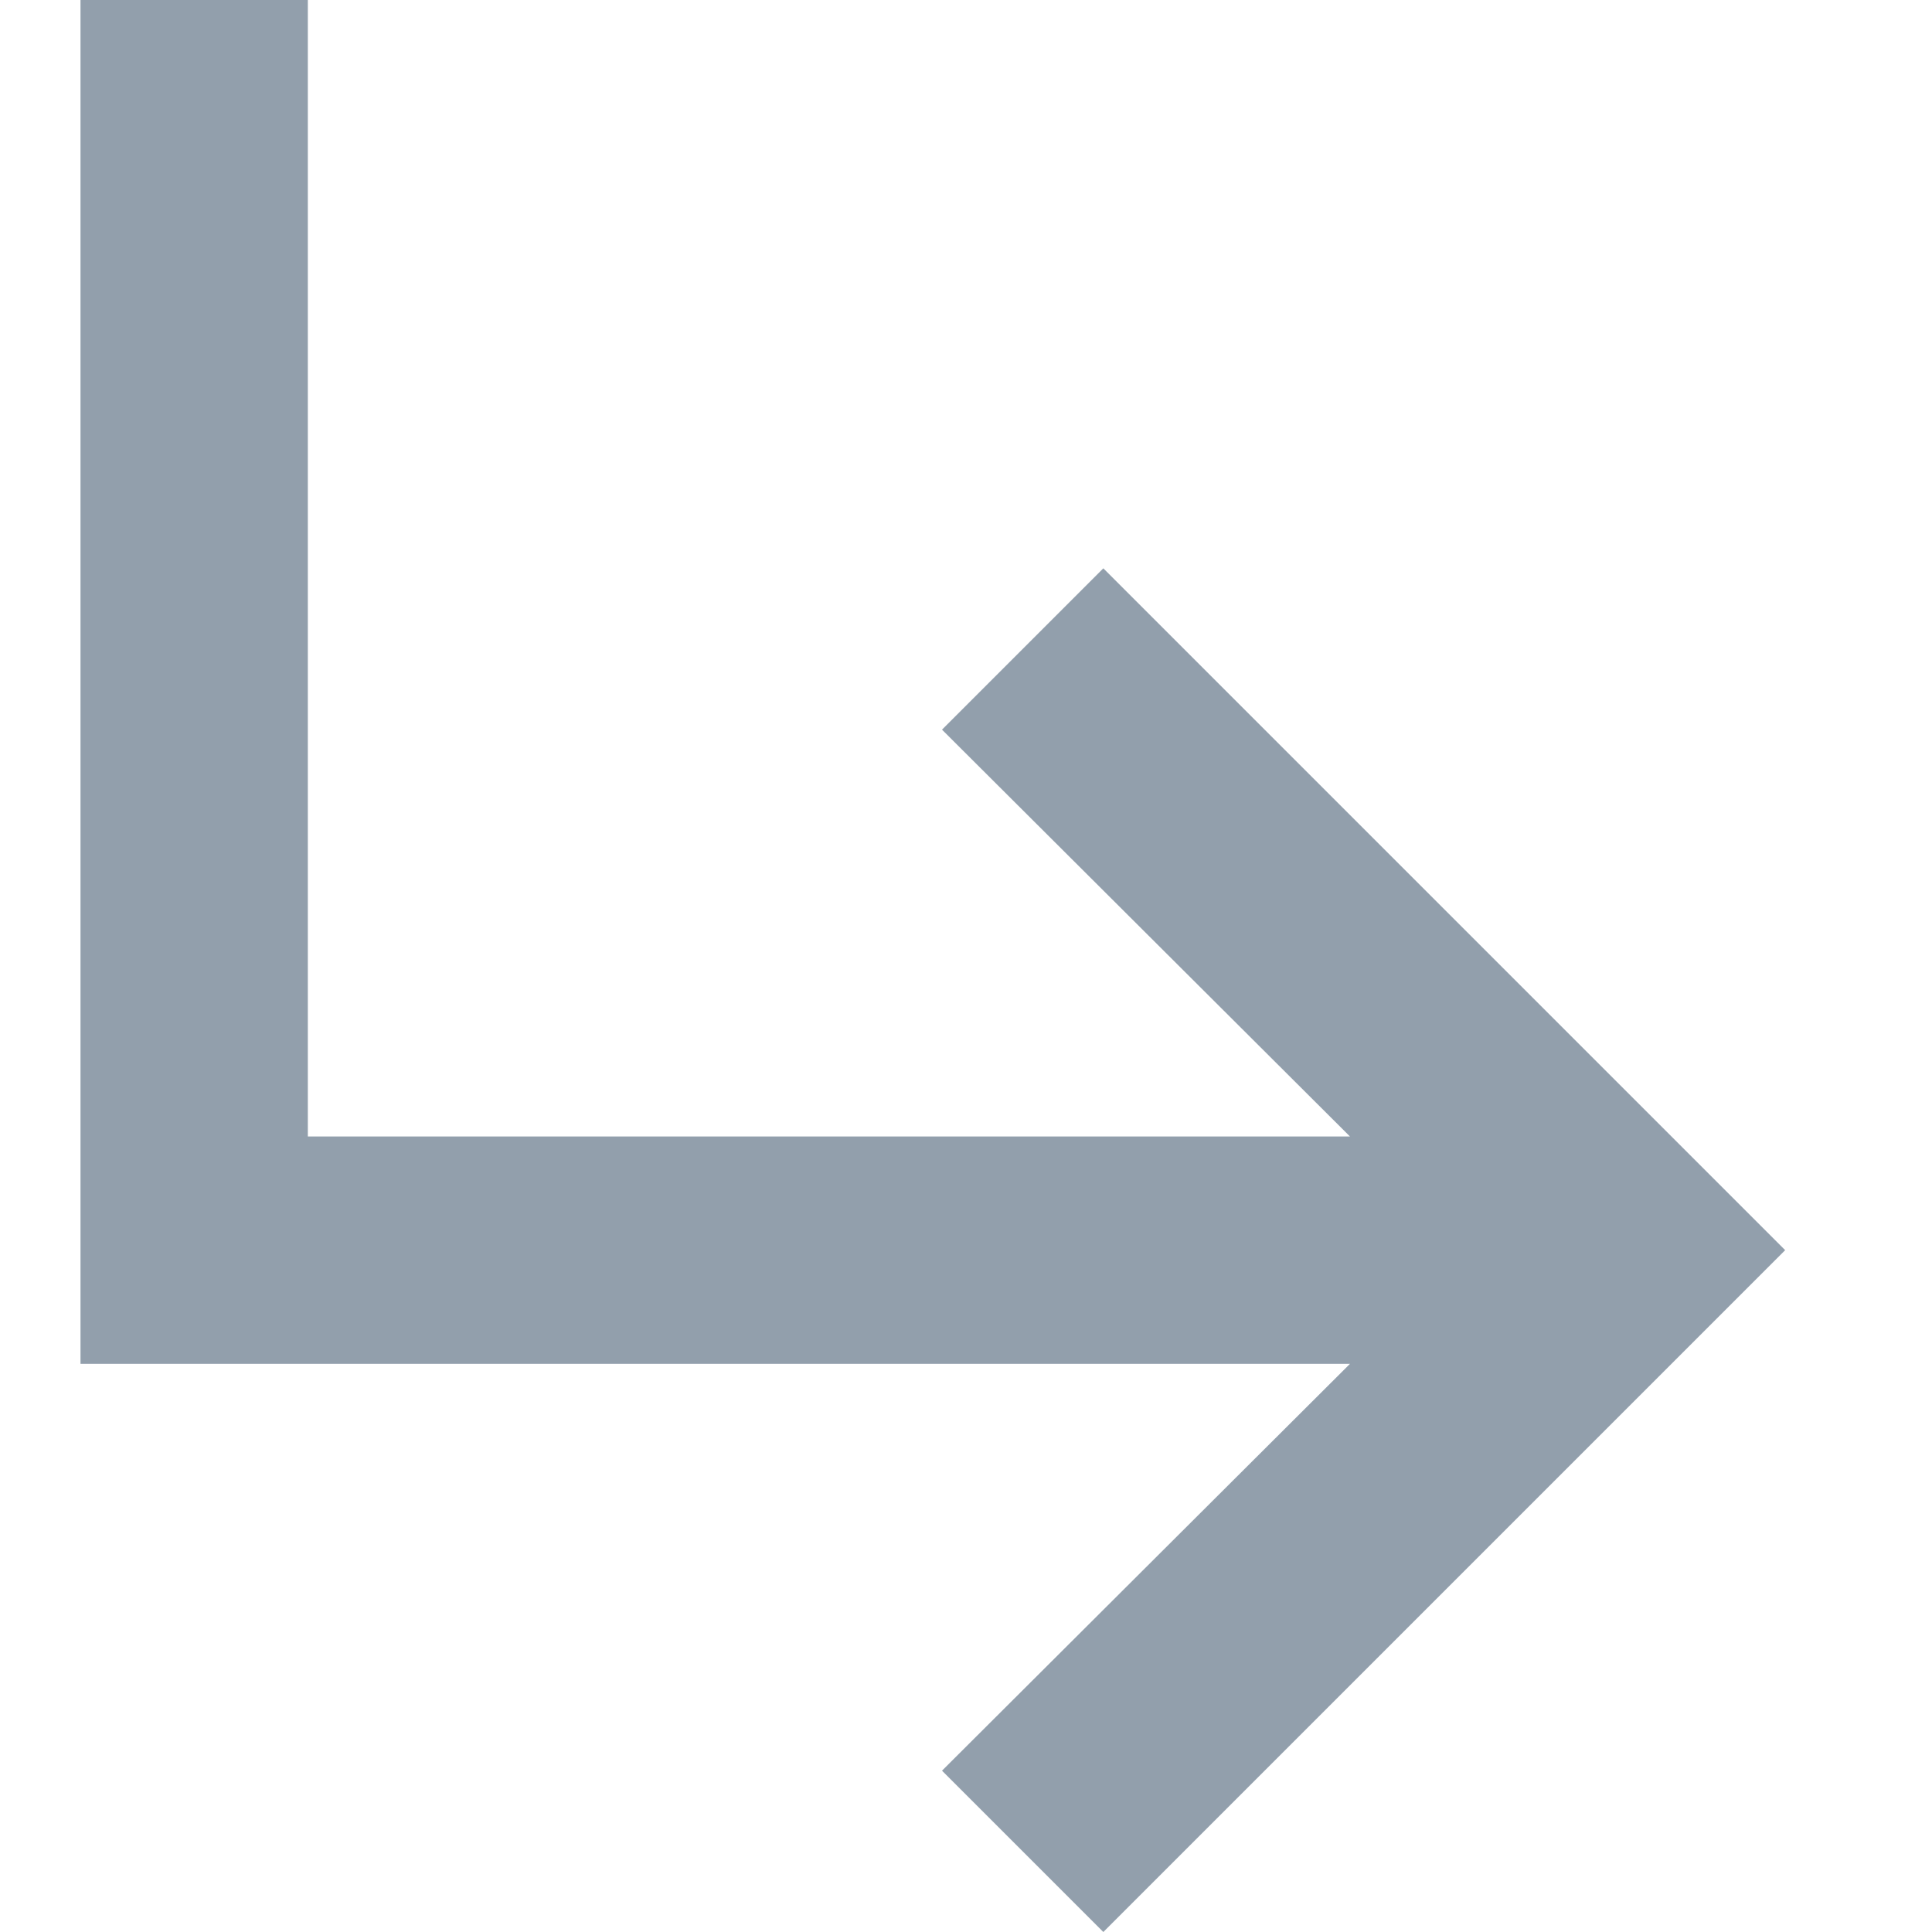
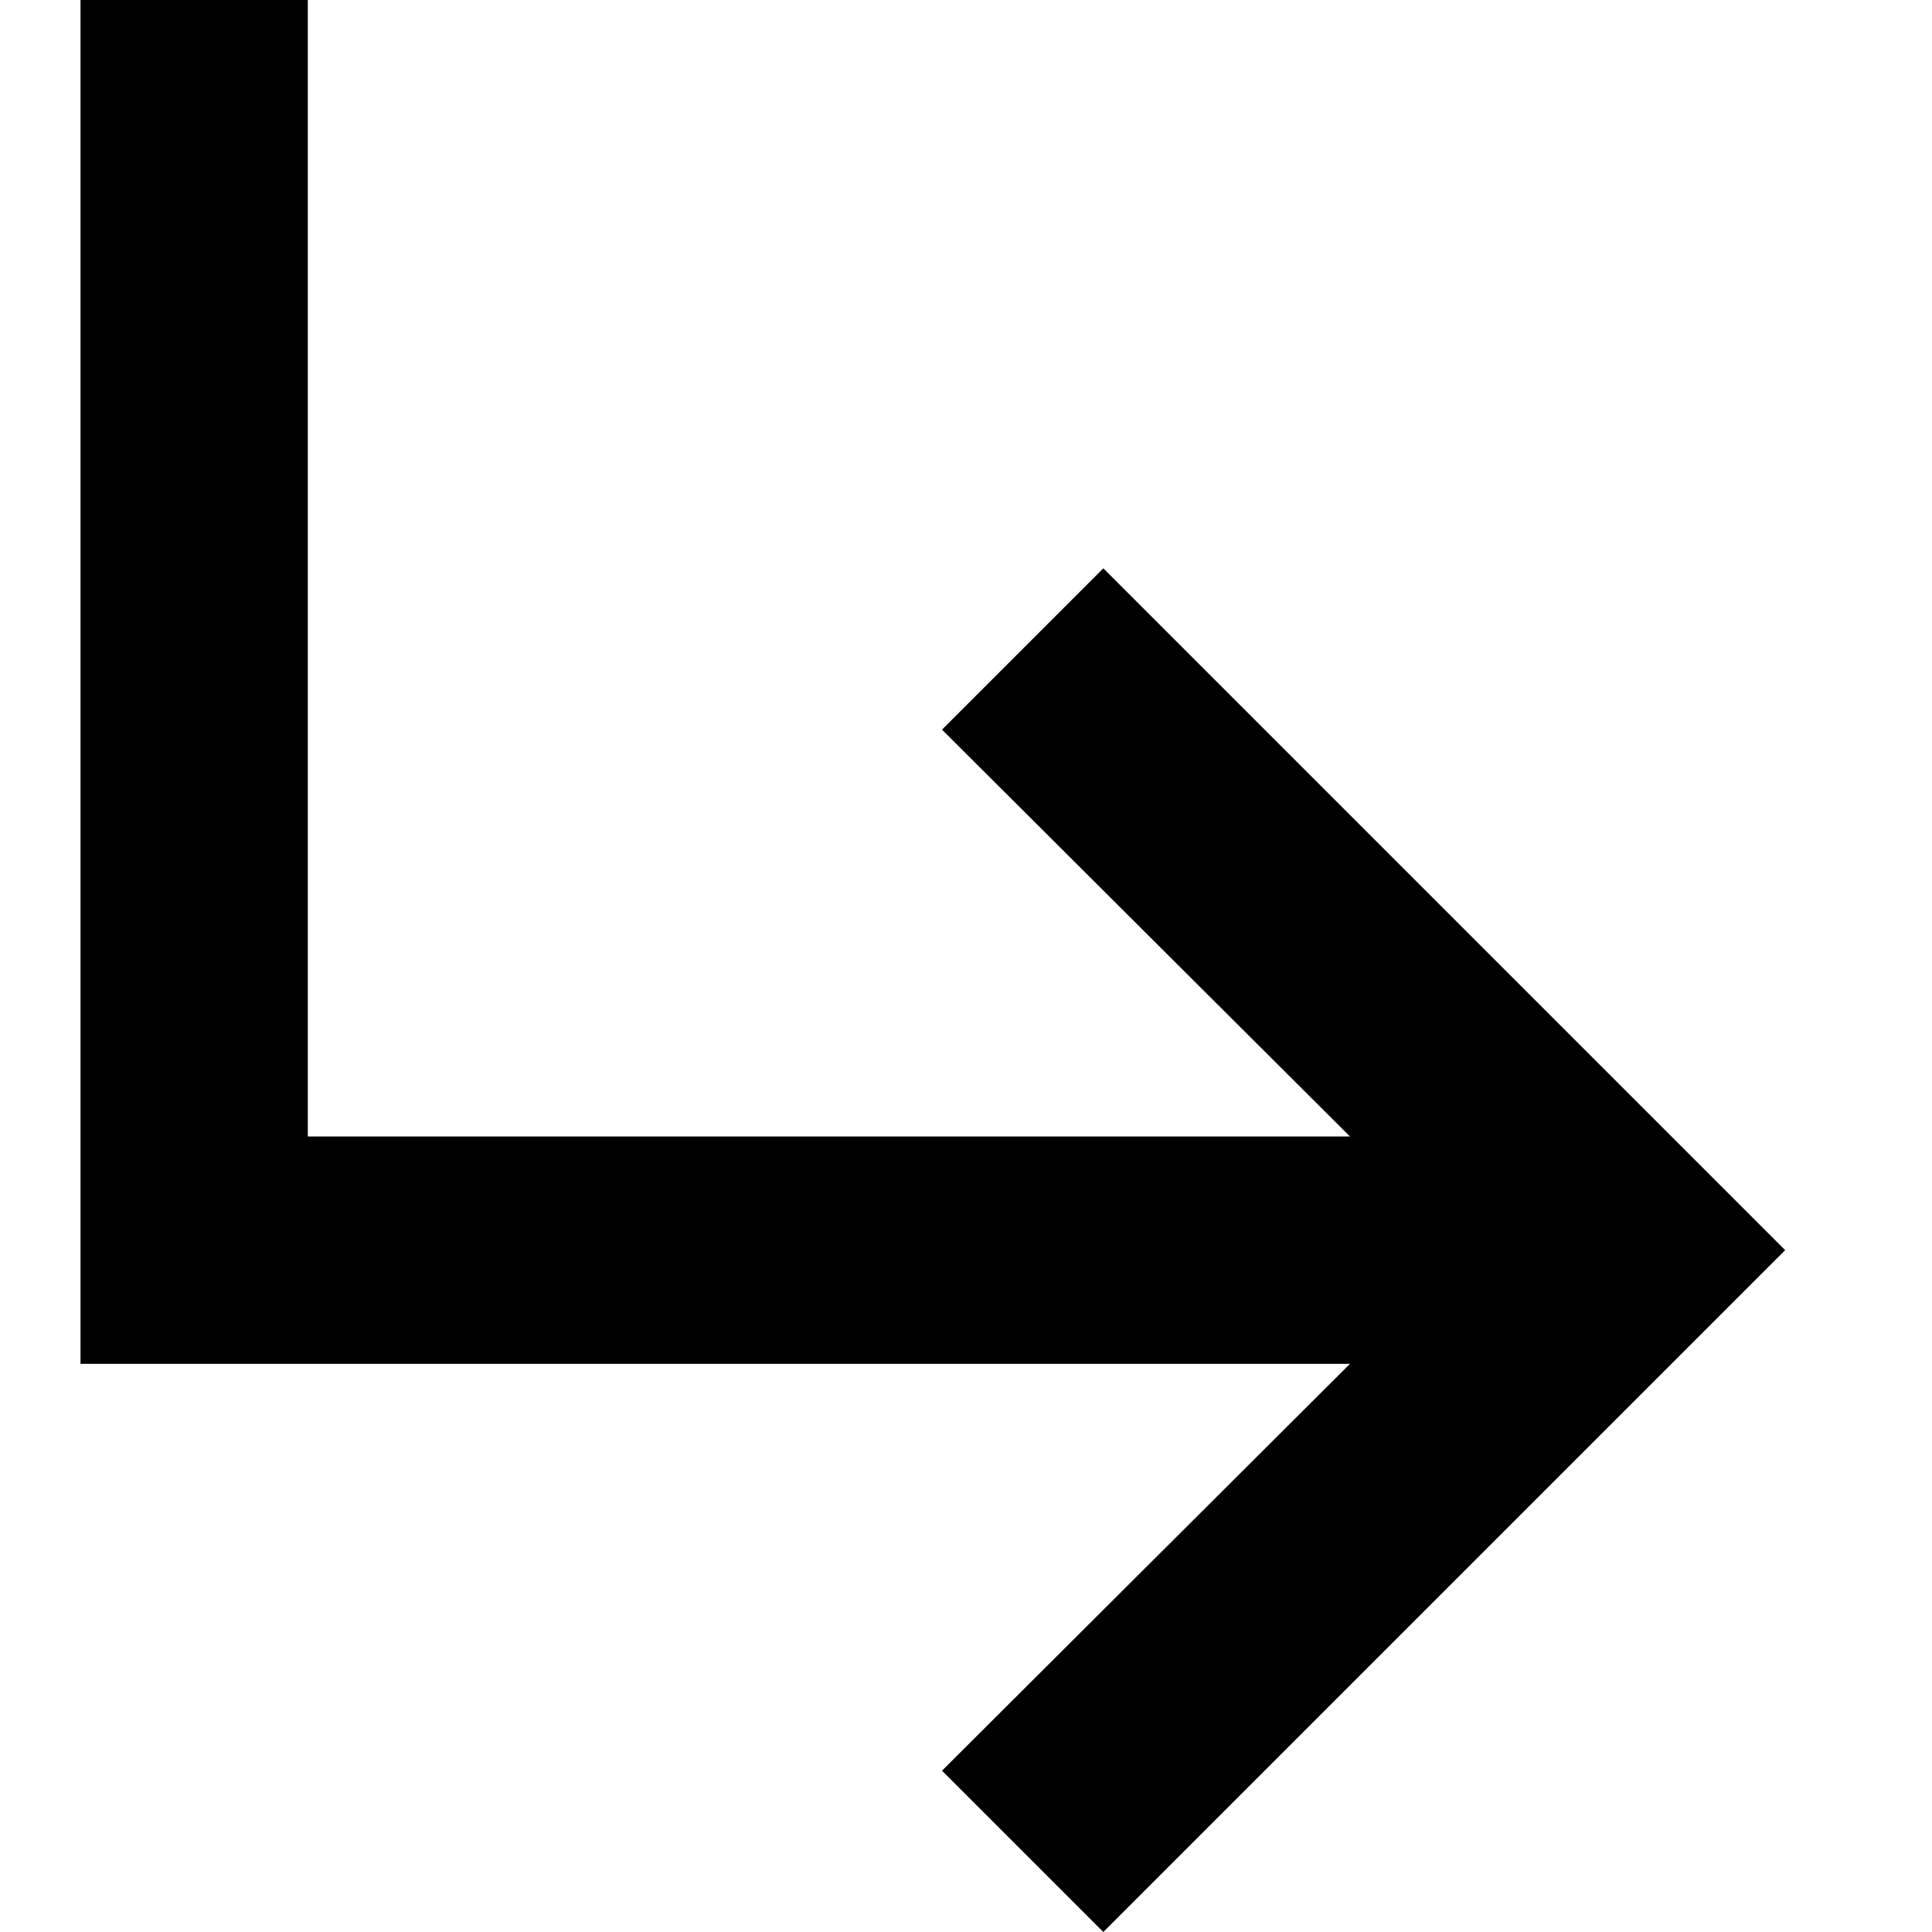
<svg xmlns="http://www.w3.org/2000/svg" height="12" viewBox="0 0 12 12" width="12">
-   <path d="m10.588 11.265-4.235 4.235-1.002-1.002 2.534-2.527h-7.885v-8.471h1.412v7.059h6.473l-2.534-2.527 1.002-1.002z" fill="#929fac" transform="translate(.5 -3.5)" />
+   <path d="m10.588 11.265-4.235 4.235-1.002-1.002 2.534-2.527h-7.885v-8.471h1.412v7.059h6.473l-2.534-2.527 1.002-1.002z" transform="translate(.5 -3.5)" />
</svg>
